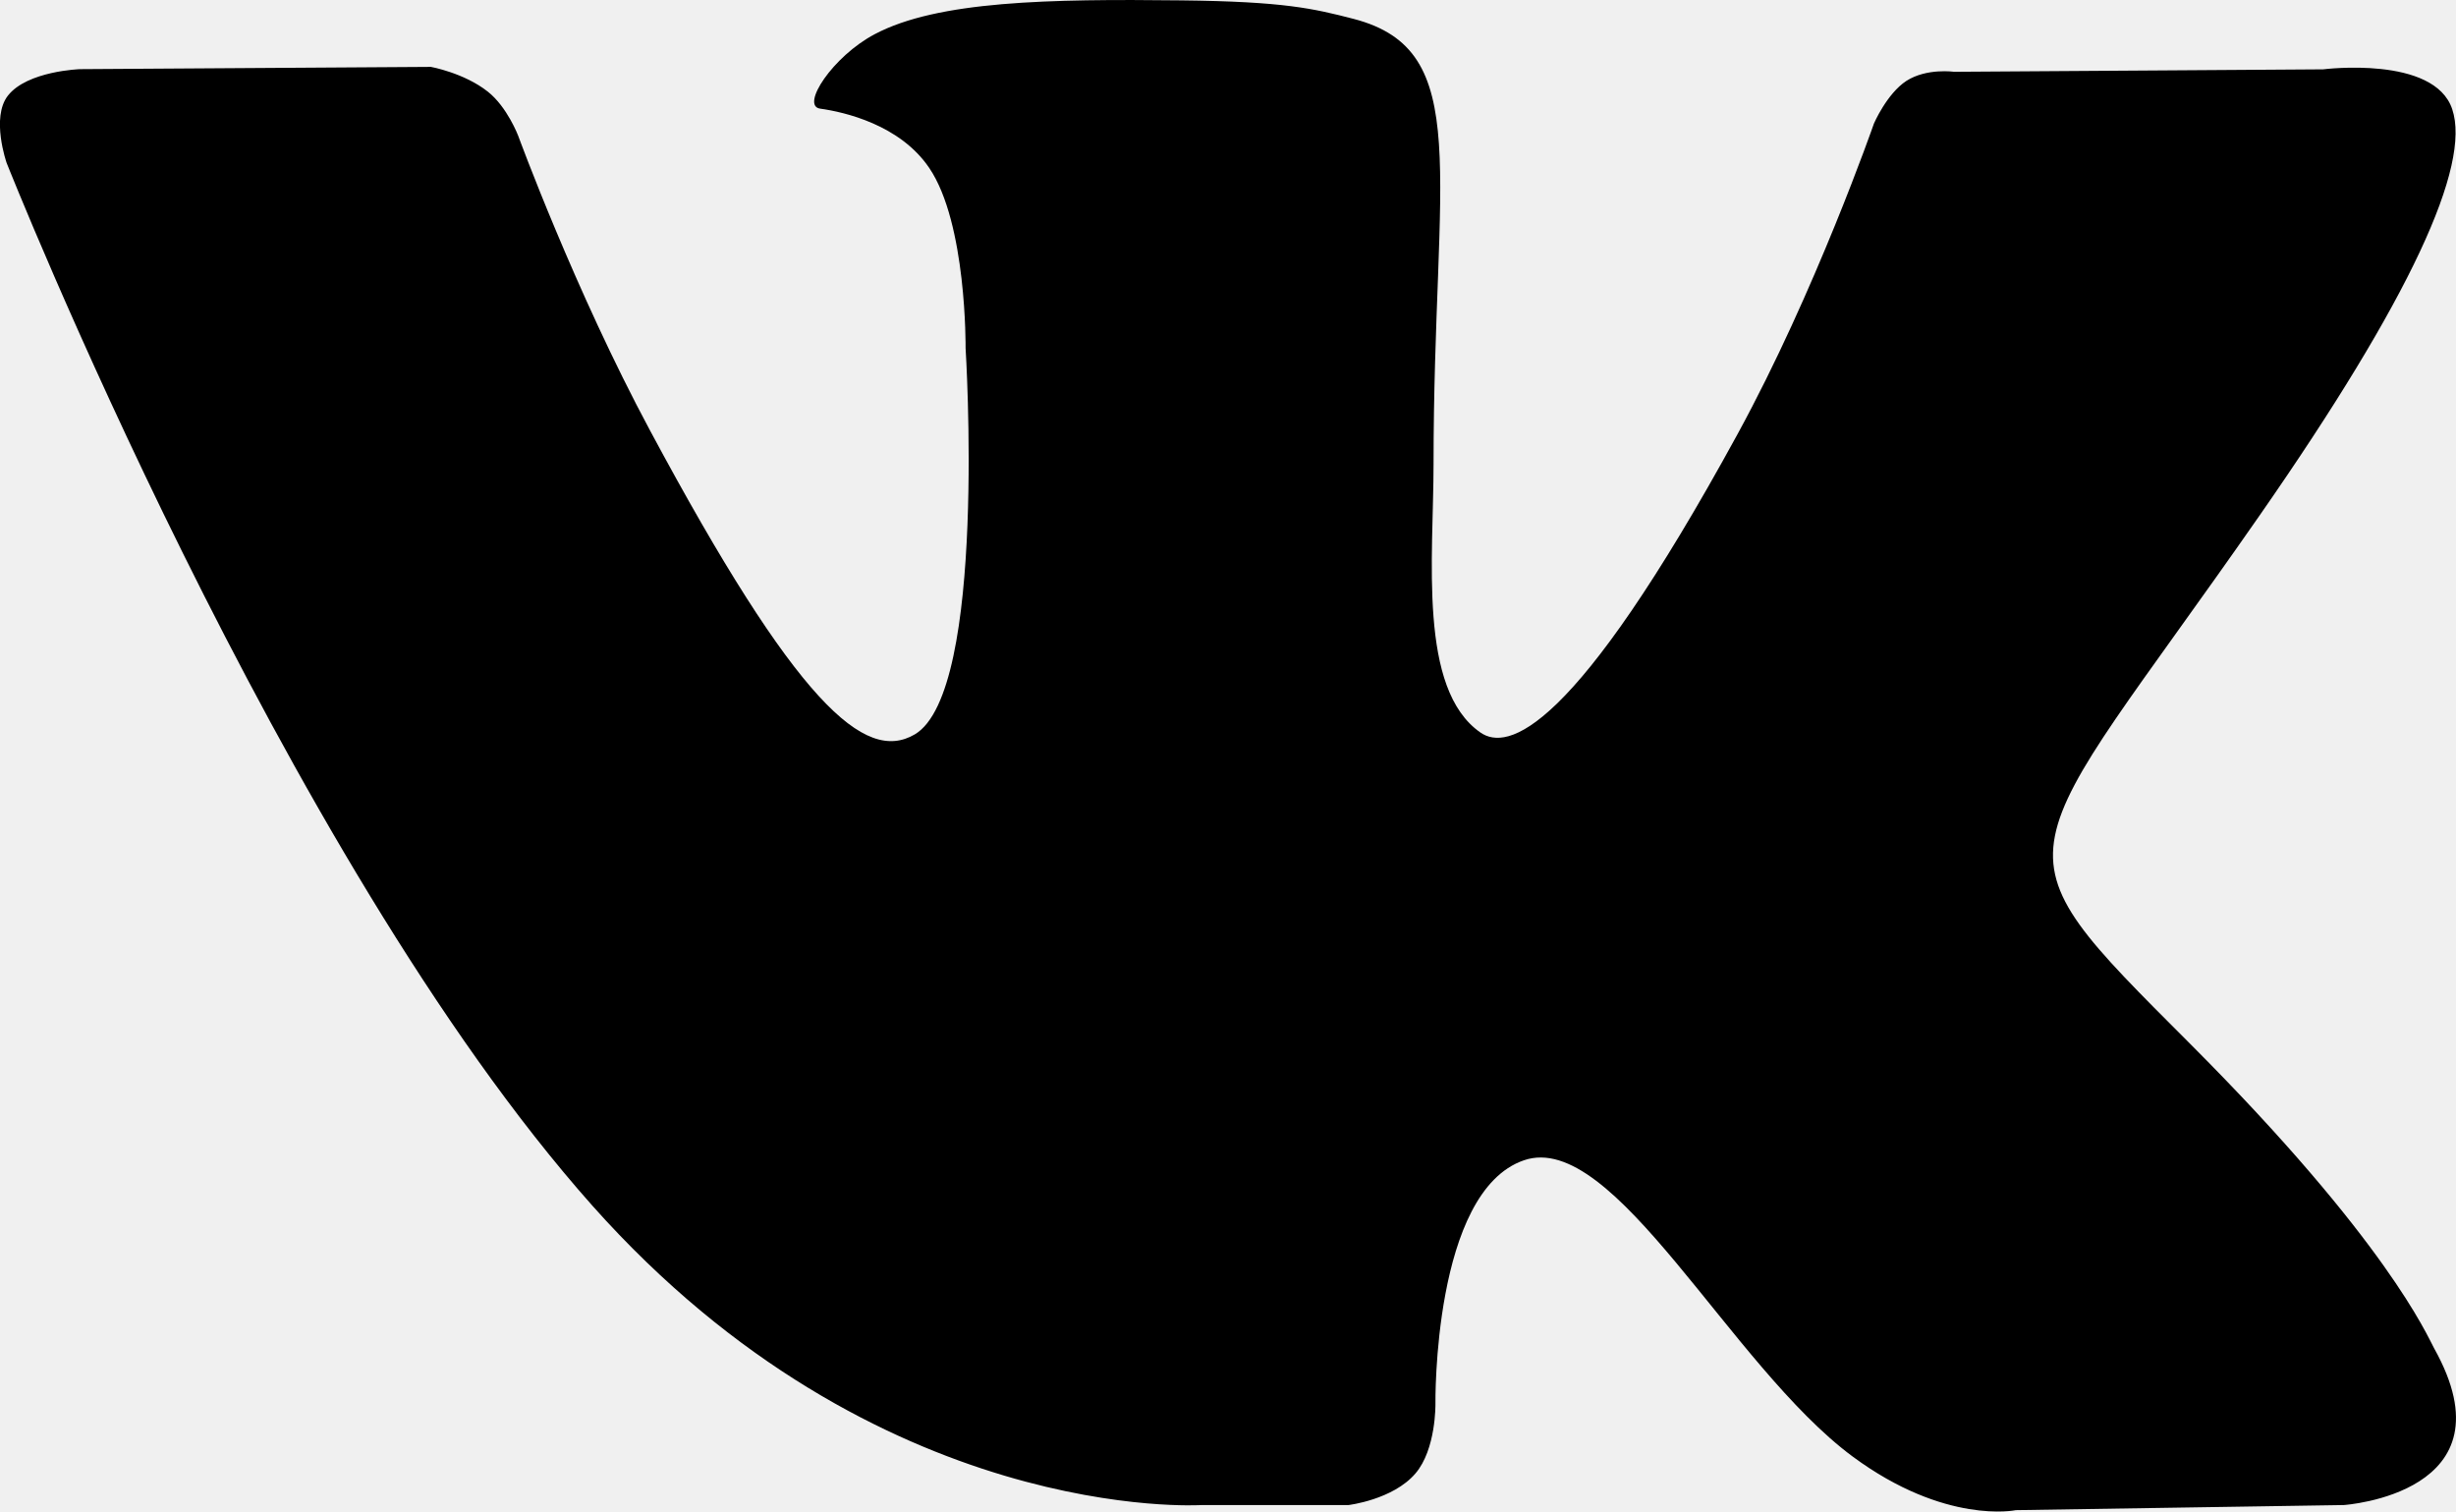
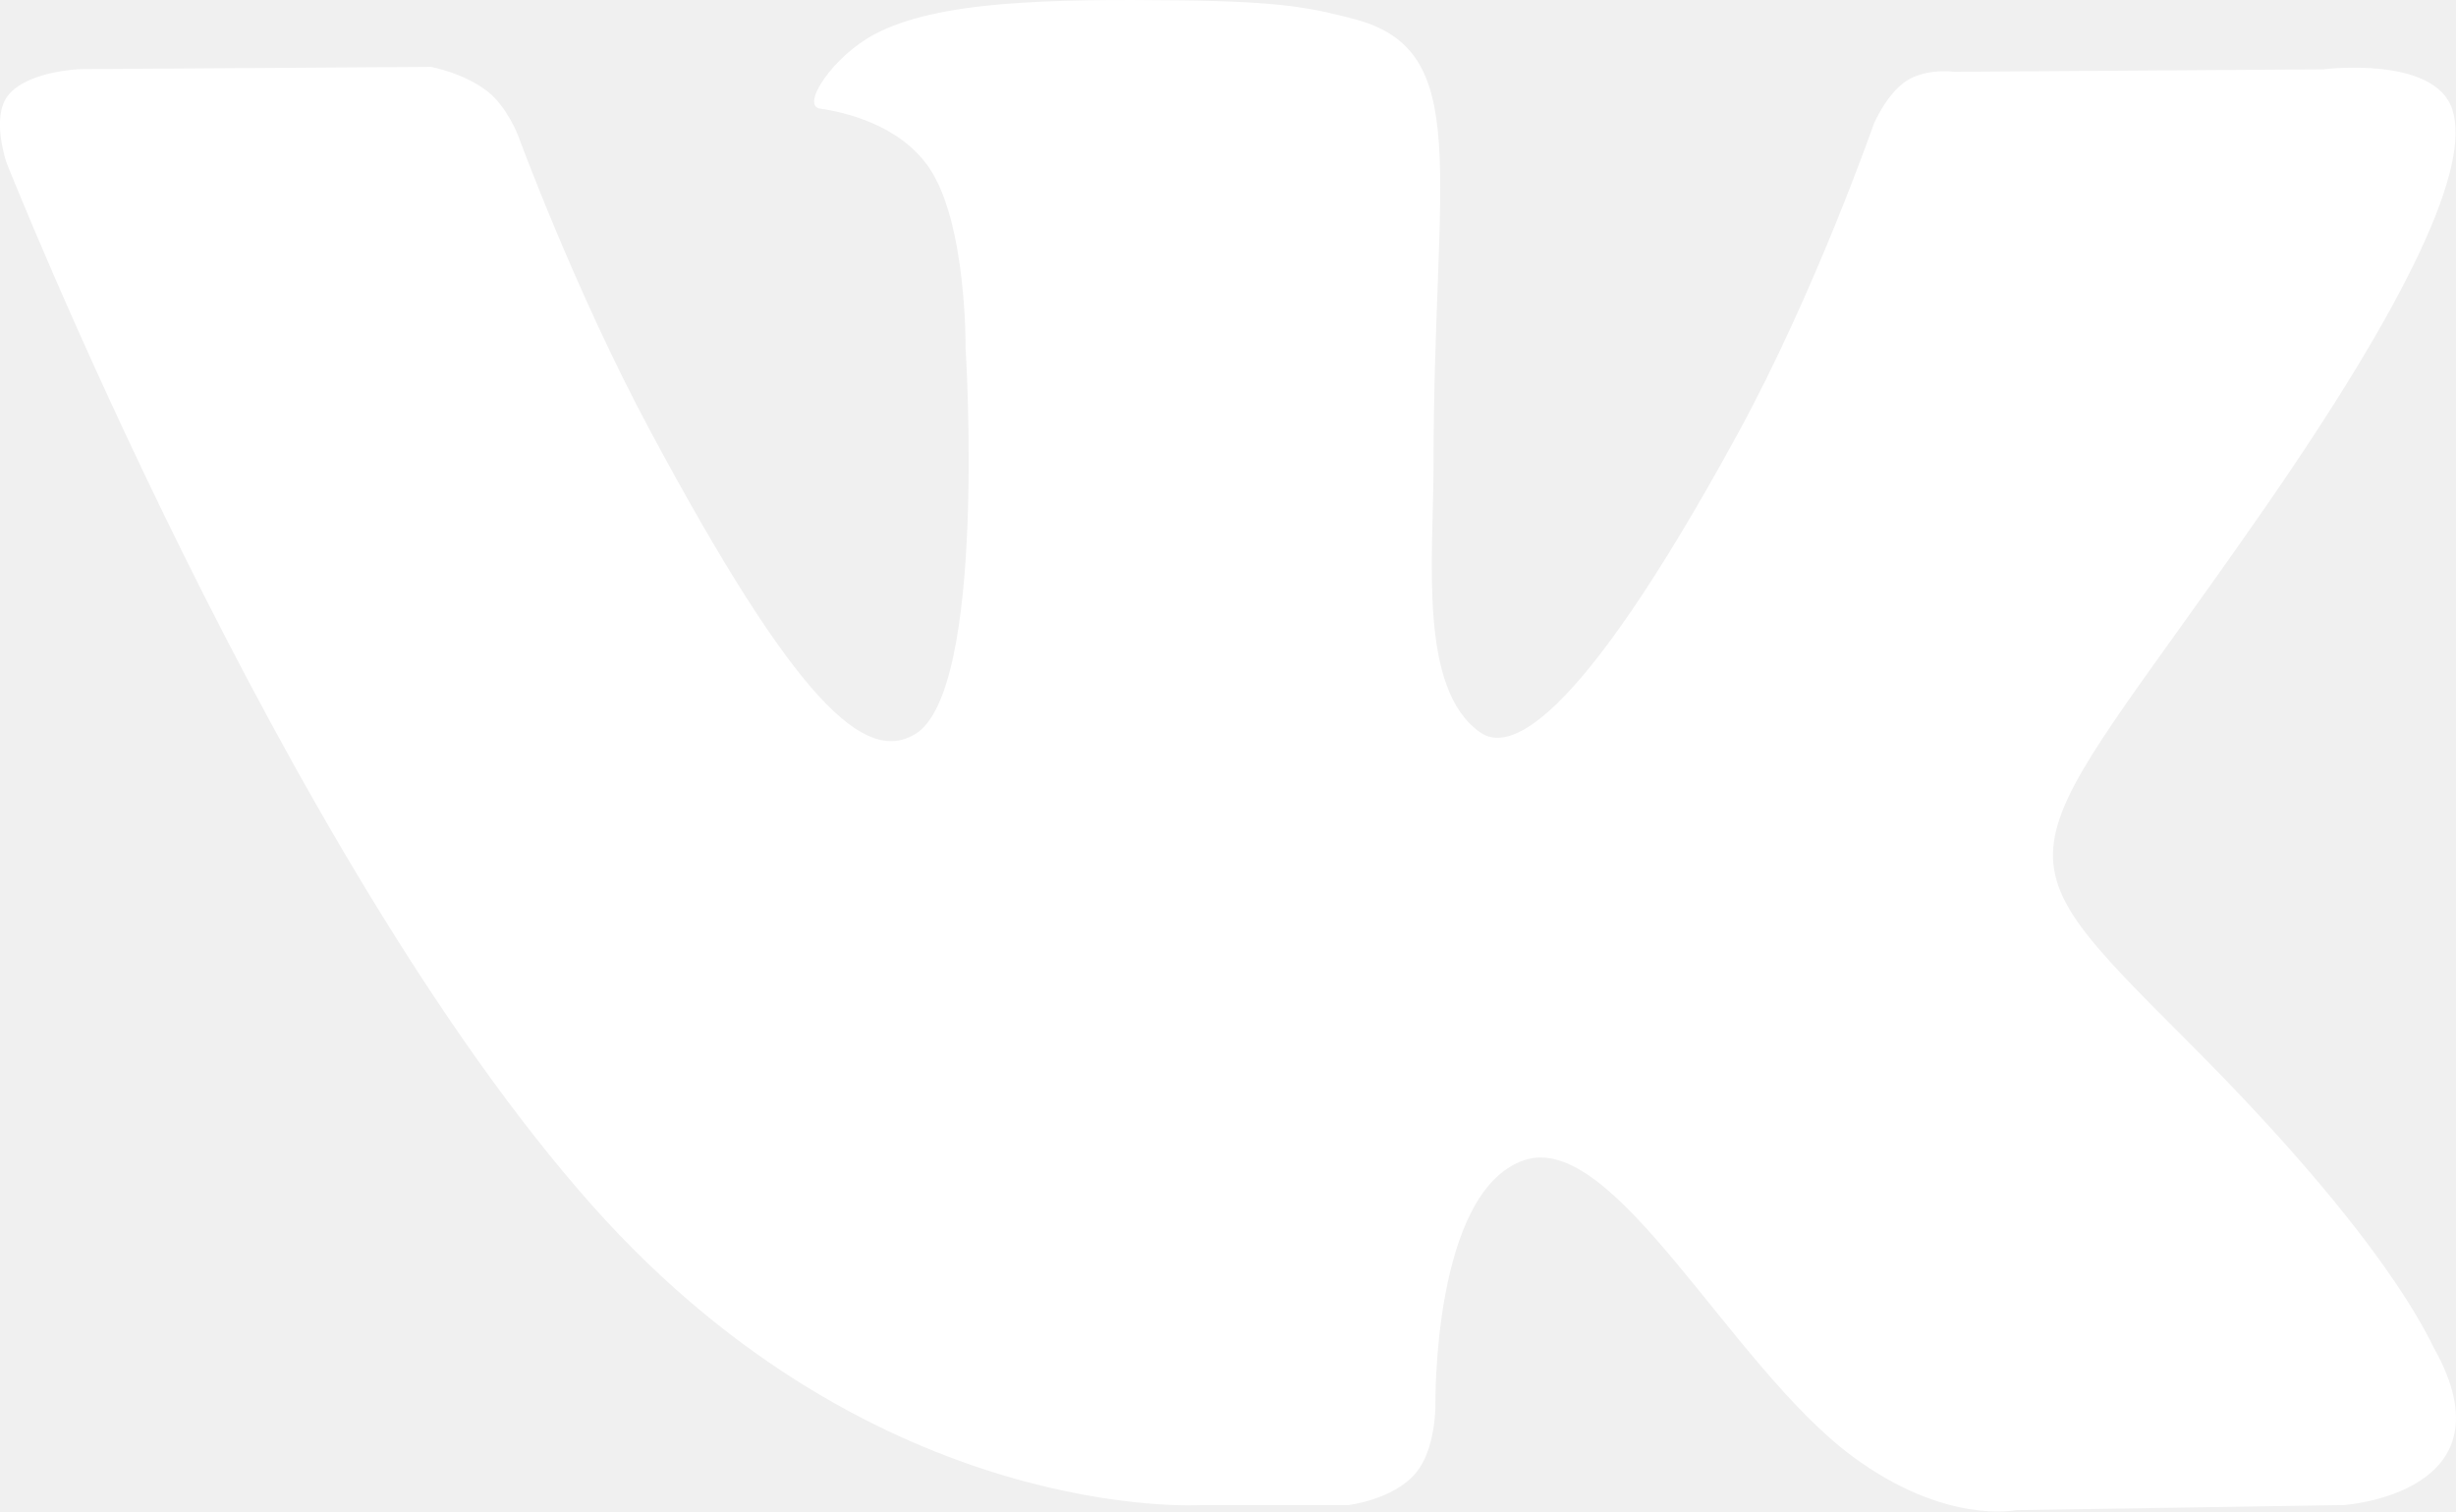
- <svg xmlns="http://www.w3.org/2000/svg" width="13" height="8" viewBox="0 0 13 8">
-   <path d="M12.884 7.136C12.849 7.072 12.633 6.566 11.593 5.525C10.504 4.435 10.65 4.612 11.962 2.726C12.761 1.578 13.08 0.877 12.98 0.578C12.885 0.292 12.297 0.367 12.297 0.367L10.344 0.38C10.344 0.38 10.199 0.359 10.091 0.428C9.987 0.496 9.919 0.654 9.919 0.654C9.919 0.654 9.61 1.542 9.197 2.298C8.326 3.892 7.978 3.976 7.836 3.877C7.505 3.647 7.588 2.95 7.588 2.456C7.588 0.911 7.805 0.266 7.165 0.1C6.952 0.045 6.796 0.008 6.252 0.002C5.555 -0.006 4.964 0.004 4.63 0.181C4.408 0.298 4.236 0.56 4.341 0.575C4.47 0.593 4.763 0.66 4.918 0.888C5.118 1.181 5.111 1.842 5.111 1.842C5.111 1.842 5.227 3.661 4.842 3.887C4.578 4.042 4.217 3.726 3.441 2.279C3.043 1.538 2.743 0.719 2.743 0.719C2.743 0.719 2.685 0.566 2.582 0.485C2.457 0.386 2.281 0.354 2.281 0.354L0.424 0.366C0.424 0.366 0.145 0.375 0.042 0.506C-0.049 0.622 0.035 0.862 0.035 0.862C0.035 0.862 1.49 4.532 3.136 6.382C4.646 8.078 6.361 7.966 6.361 7.966H7.138C7.138 7.966 7.373 7.938 7.492 7.799C7.602 7.671 7.598 7.431 7.598 7.431C7.598 7.431 7.583 6.306 8.067 6.141C8.544 5.978 9.157 7.228 9.806 7.709C10.297 8.072 10.67 7.993 10.67 7.993L12.406 7.966C12.406 7.966 13.315 7.906 12.884 7.136Z" />
+ <svg xmlns="http://www.w3.org/2000/svg" width="13" height="8" viewBox="0 0 13 8" fill="none">
+   <path d="M12.884 7.136C12.849 7.072 12.633 6.566 11.593 5.525C10.504 4.435 10.65 4.612 11.962 2.726C12.761 1.578 13.08 0.877 12.98 0.578C12.885 0.292 12.297 0.367 12.297 0.367L10.344 0.38C10.344 0.38 10.199 0.359 10.091 0.428C9.987 0.496 9.919 0.654 9.919 0.654C9.919 0.654 9.61 1.542 9.197 2.298C8.326 3.892 7.978 3.976 7.836 3.877C7.505 3.647 7.588 2.95 7.588 2.456C7.588 0.911 7.805 0.266 7.165 0.1C6.952 0.045 6.796 0.008 6.252 0.002C5.555 -0.006 4.964 0.004 4.63 0.181C4.408 0.298 4.236 0.56 4.341 0.575C4.47 0.593 4.763 0.66 4.918 0.888C5.118 1.181 5.111 1.842 5.111 1.842C5.111 1.842 5.227 3.661 4.842 3.887C4.578 4.042 4.217 3.726 3.441 2.279C3.043 1.538 2.743 0.719 2.743 0.719C2.743 0.719 2.685 0.566 2.582 0.485C2.457 0.386 2.281 0.354 2.281 0.354L0.424 0.366C0.424 0.366 0.145 0.375 0.042 0.506C-0.049 0.622 0.035 0.862 0.035 0.862C0.035 0.862 1.49 4.532 3.136 6.382C4.646 8.078 6.361 7.966 6.361 7.966H7.138C7.138 7.966 7.373 7.938 7.492 7.799C7.602 7.671 7.598 7.431 7.598 7.431C7.598 7.431 7.583 6.306 8.067 6.141C8.544 5.978 9.157 7.228 9.806 7.709C10.297 8.072 10.67 7.993 10.67 7.993L12.406 7.966C12.406 7.966 13.315 7.906 12.884 7.136Z" fill="white" />
</svg>
